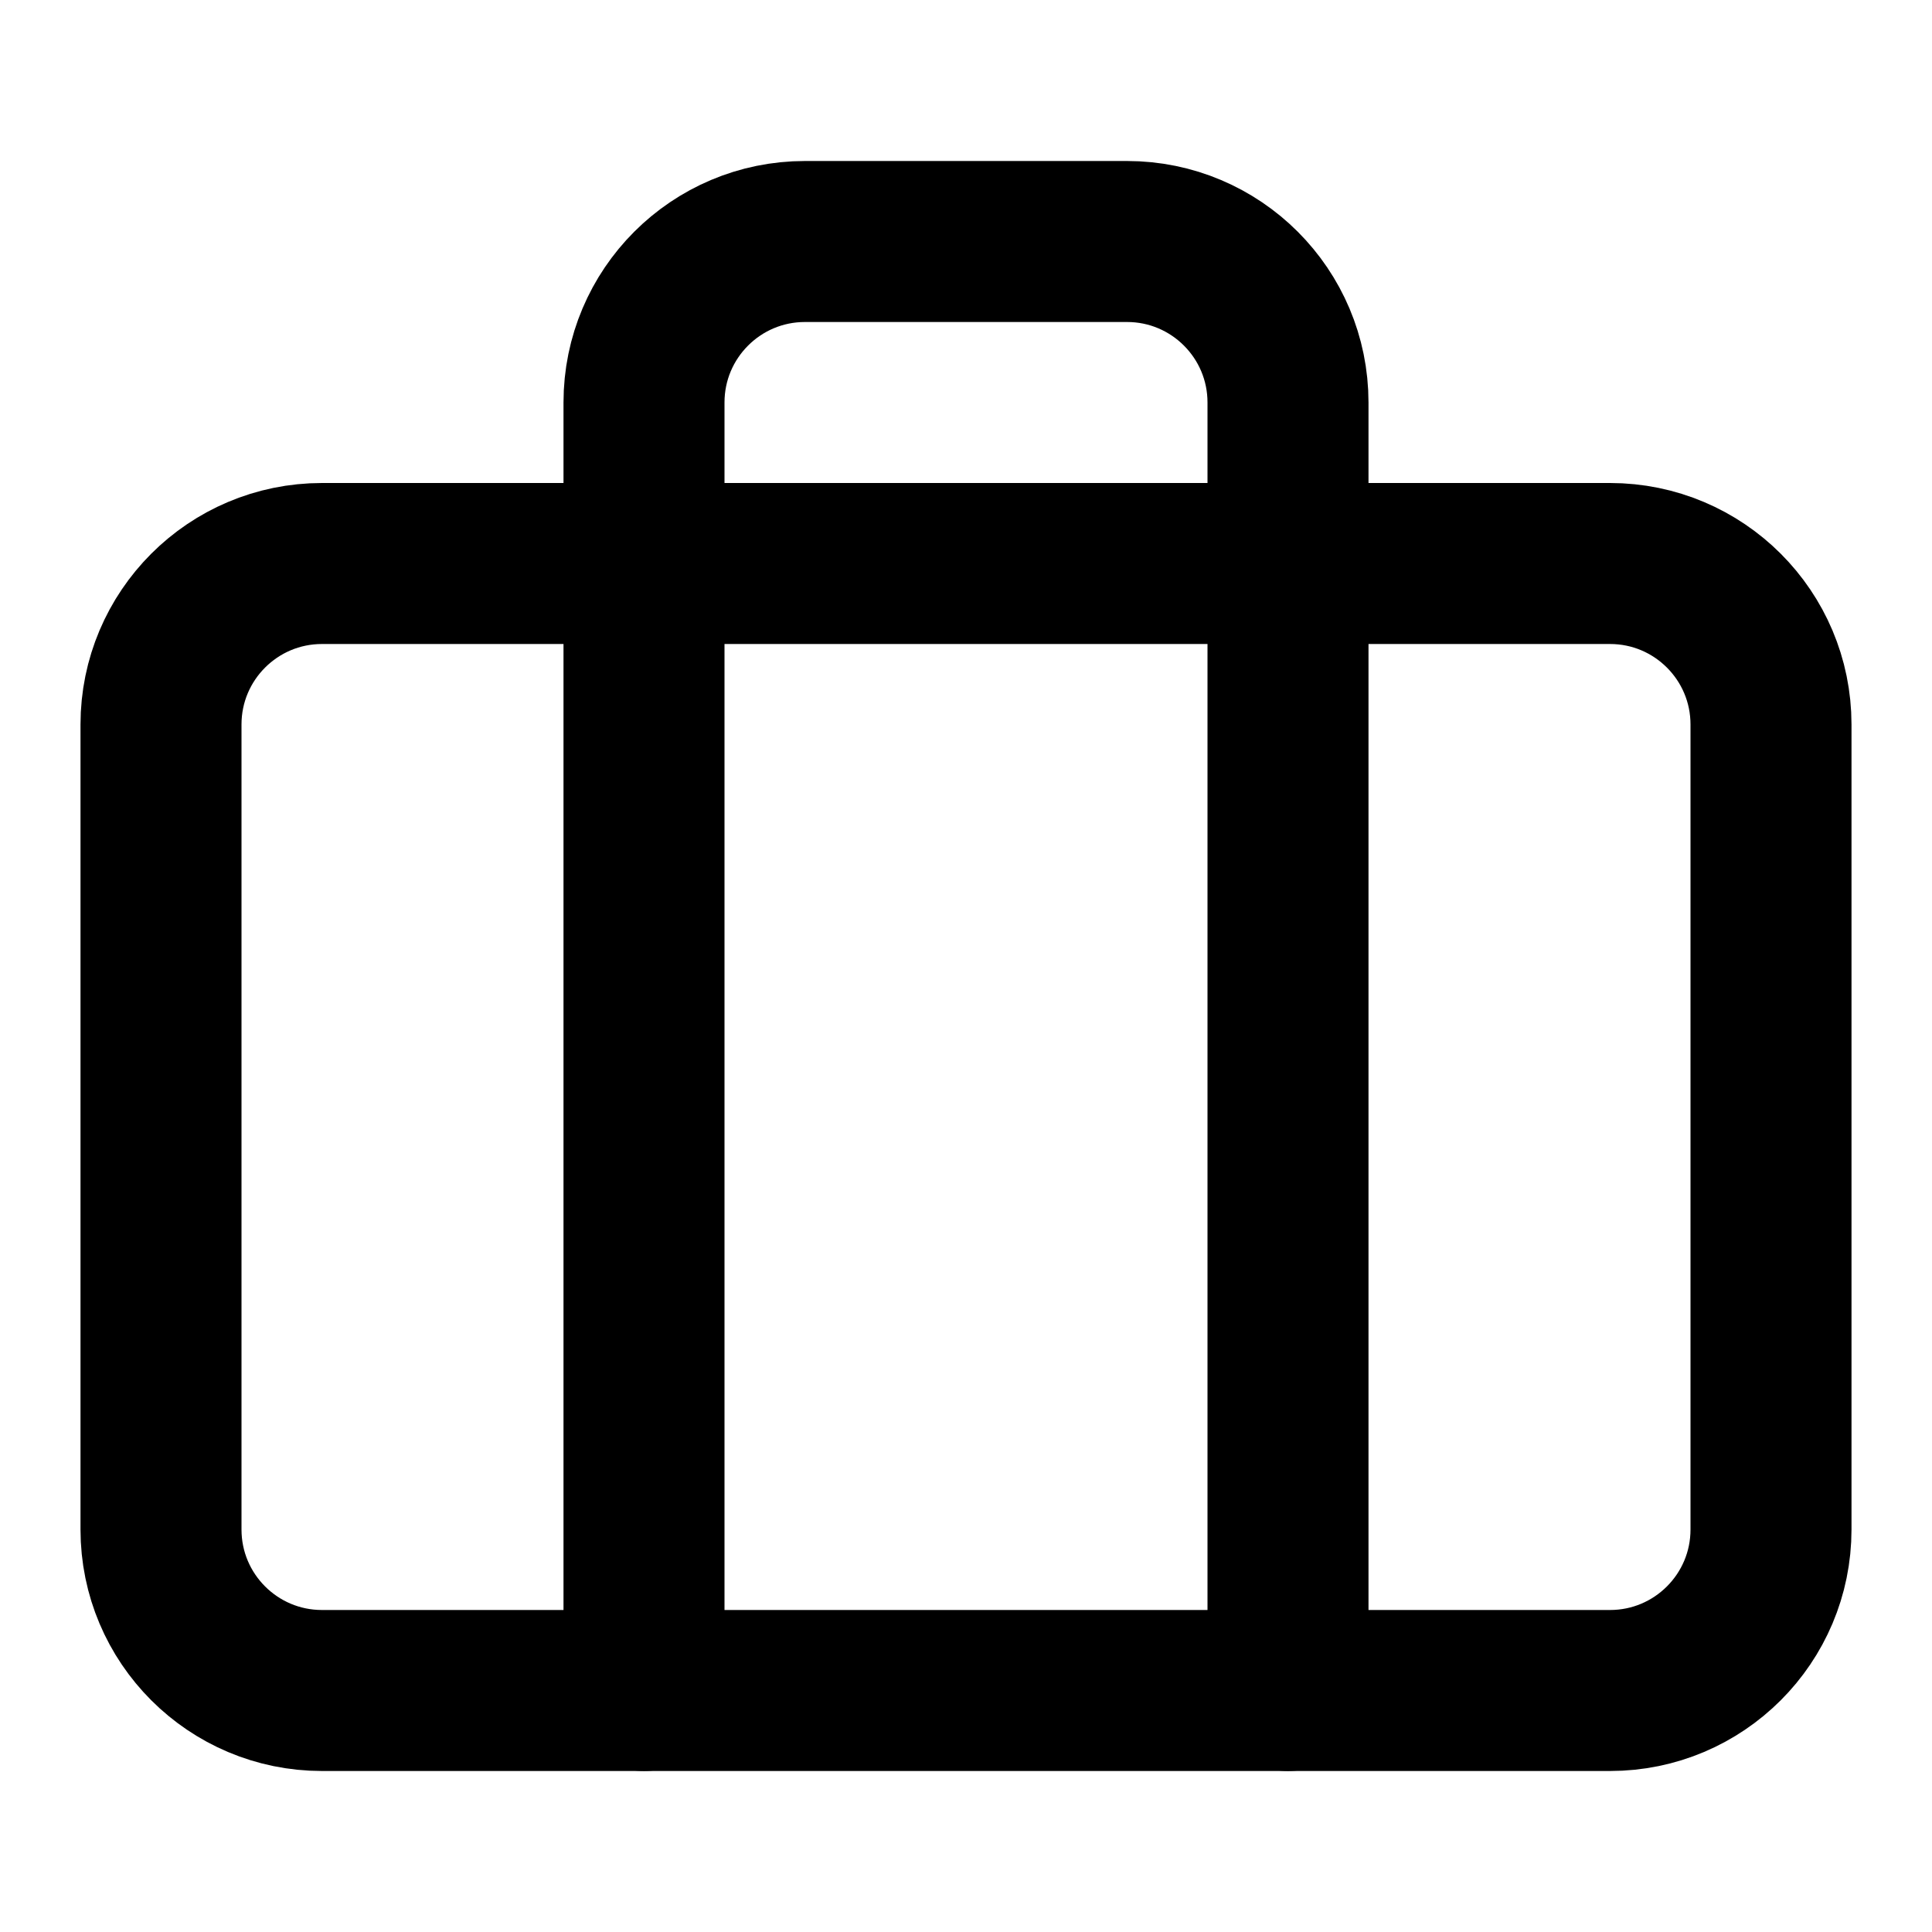
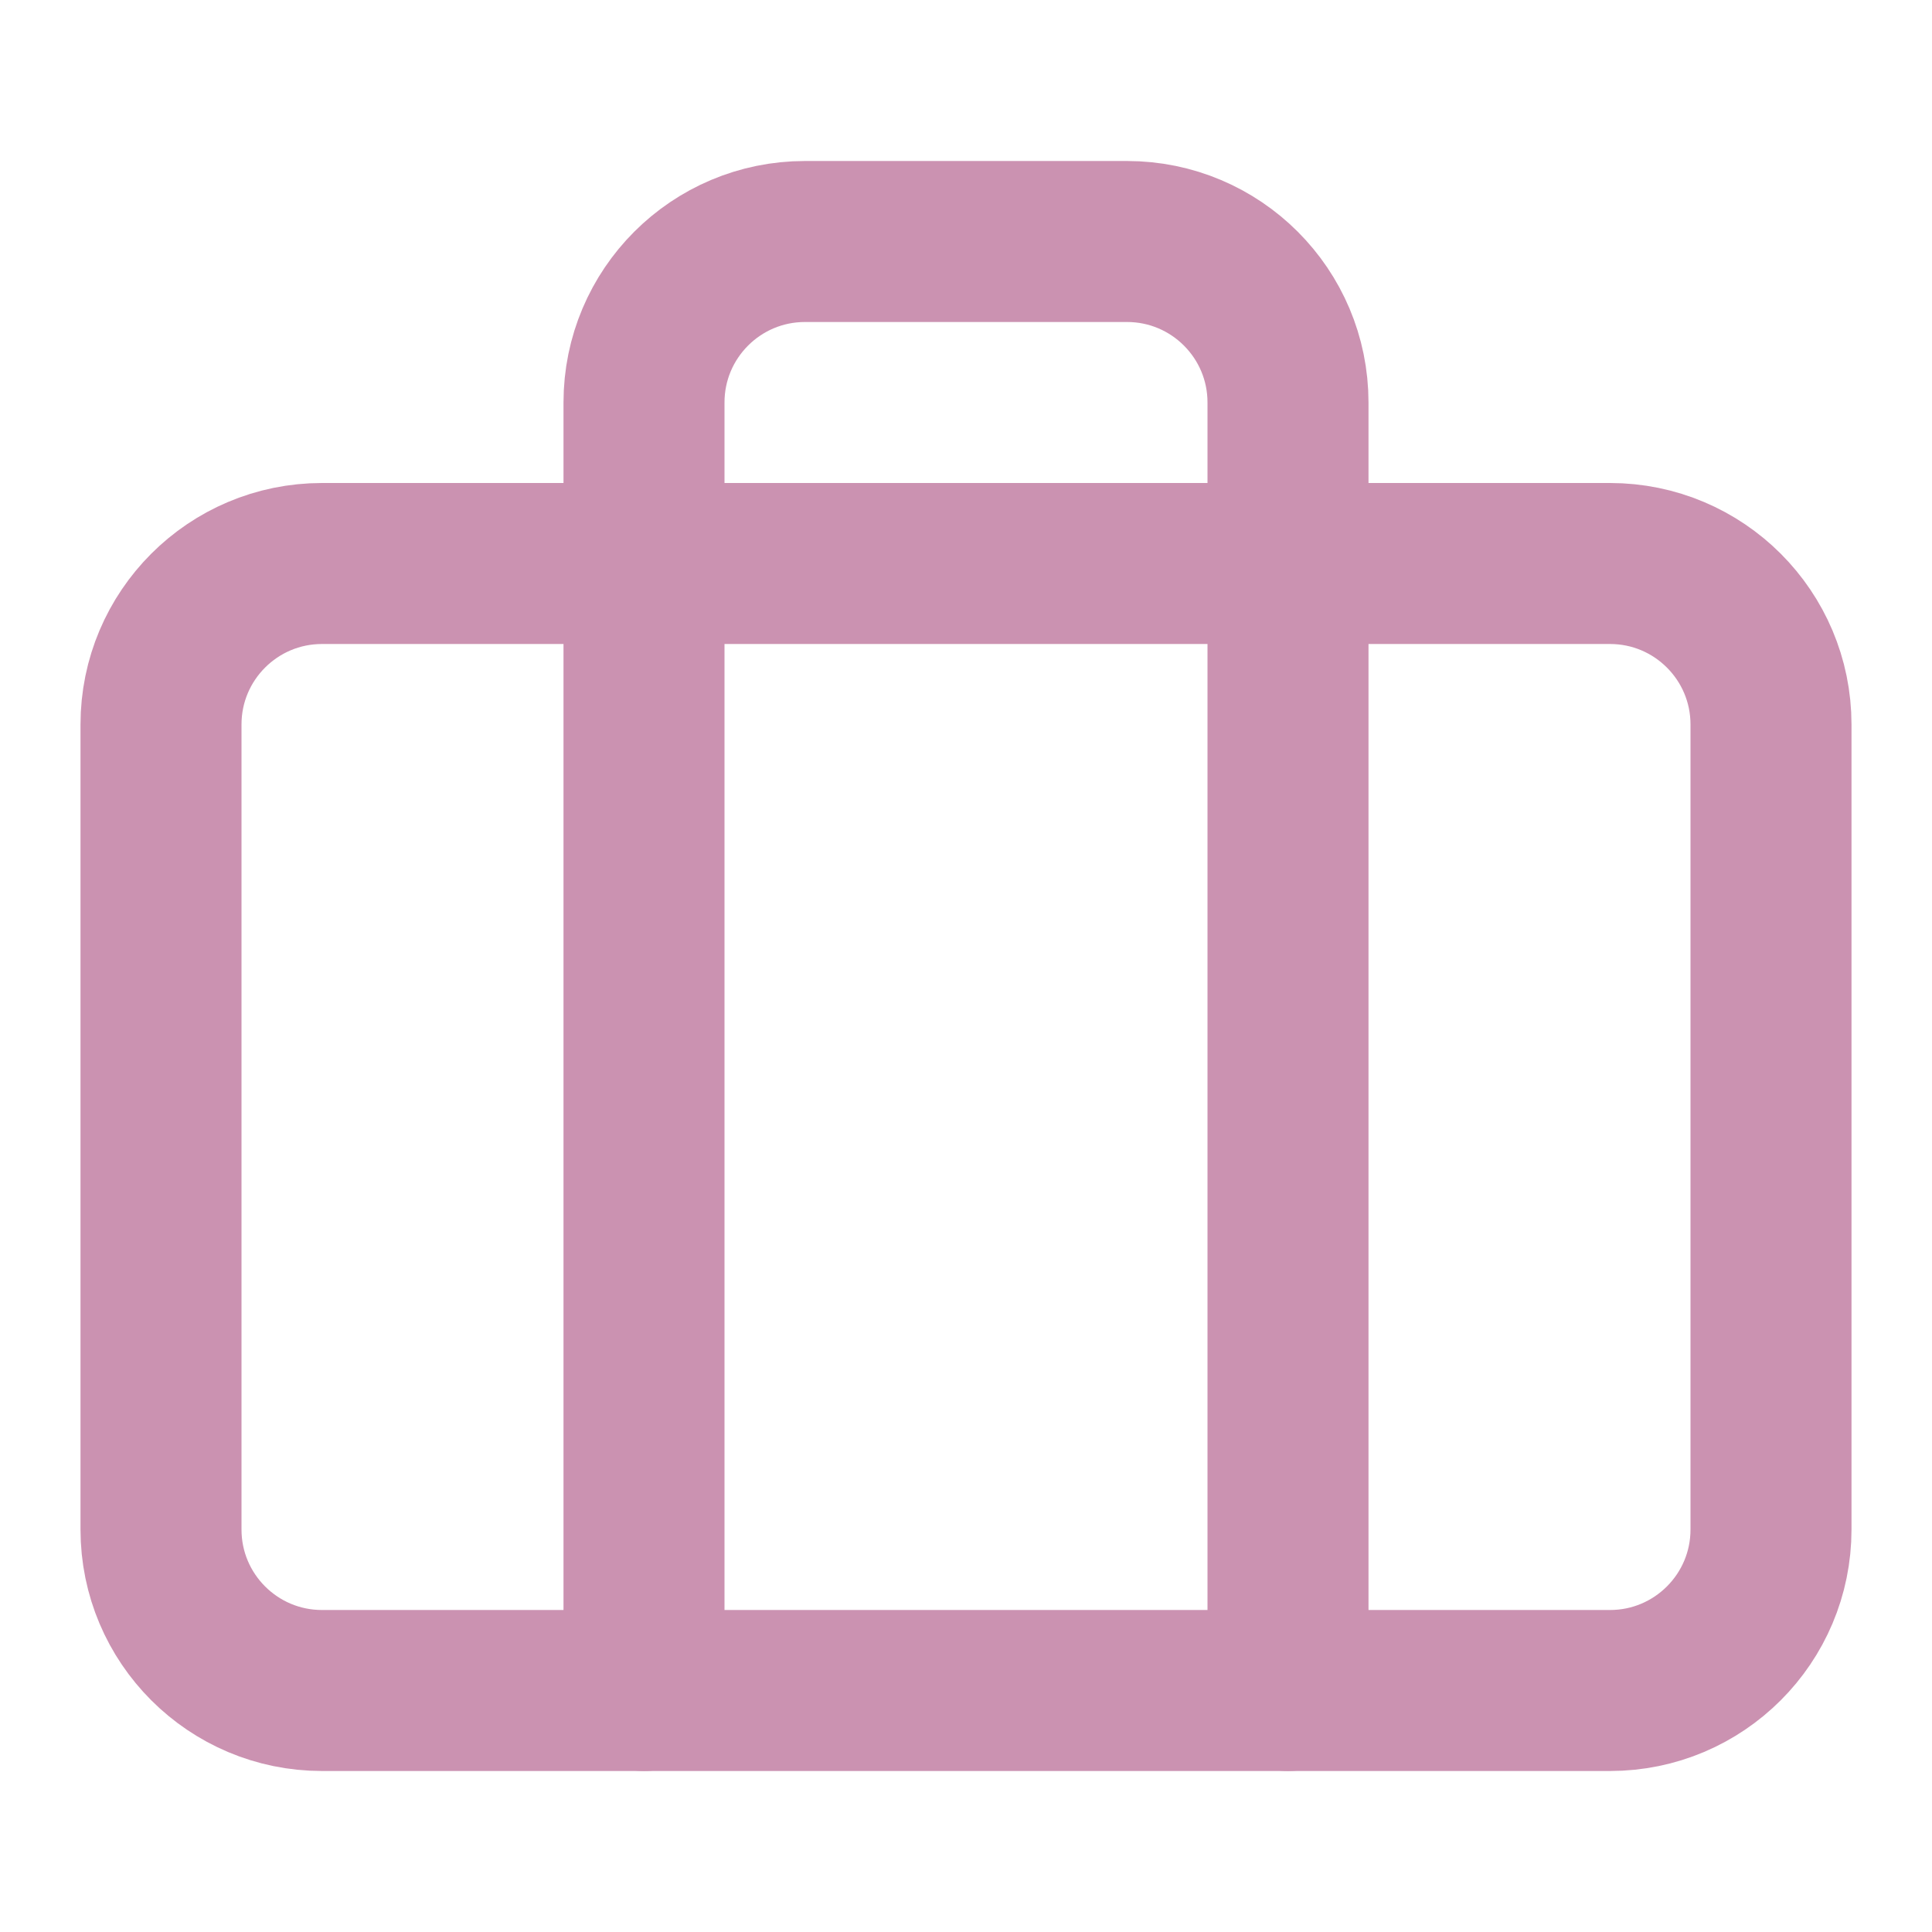
- <svg xmlns="http://www.w3.org/2000/svg" width="24" height="24" viewBox="0 0 24 24" fill="none" stroke="currentColor" stroke-width="2" stroke-linecap="round" stroke-linejoin="round" class="feather feather-briefcase">
+ <svg xmlns="http://www.w3.org/2000/svg" width="24" height="24" viewBox="0 0 24 24" fill="none" stroke="rgb(203,146,177)" stroke-width="2" stroke-linecap="round" stroke-linejoin="round" class="feather feather-briefcase">
  <rect x="2" y="7" width="20" height="14" rx="2" ry="2" />
  <path d="M16 21V5a2 2 0 0 0-2-2h-4a2 2 0 0 0-2 2v16" />
</svg>
